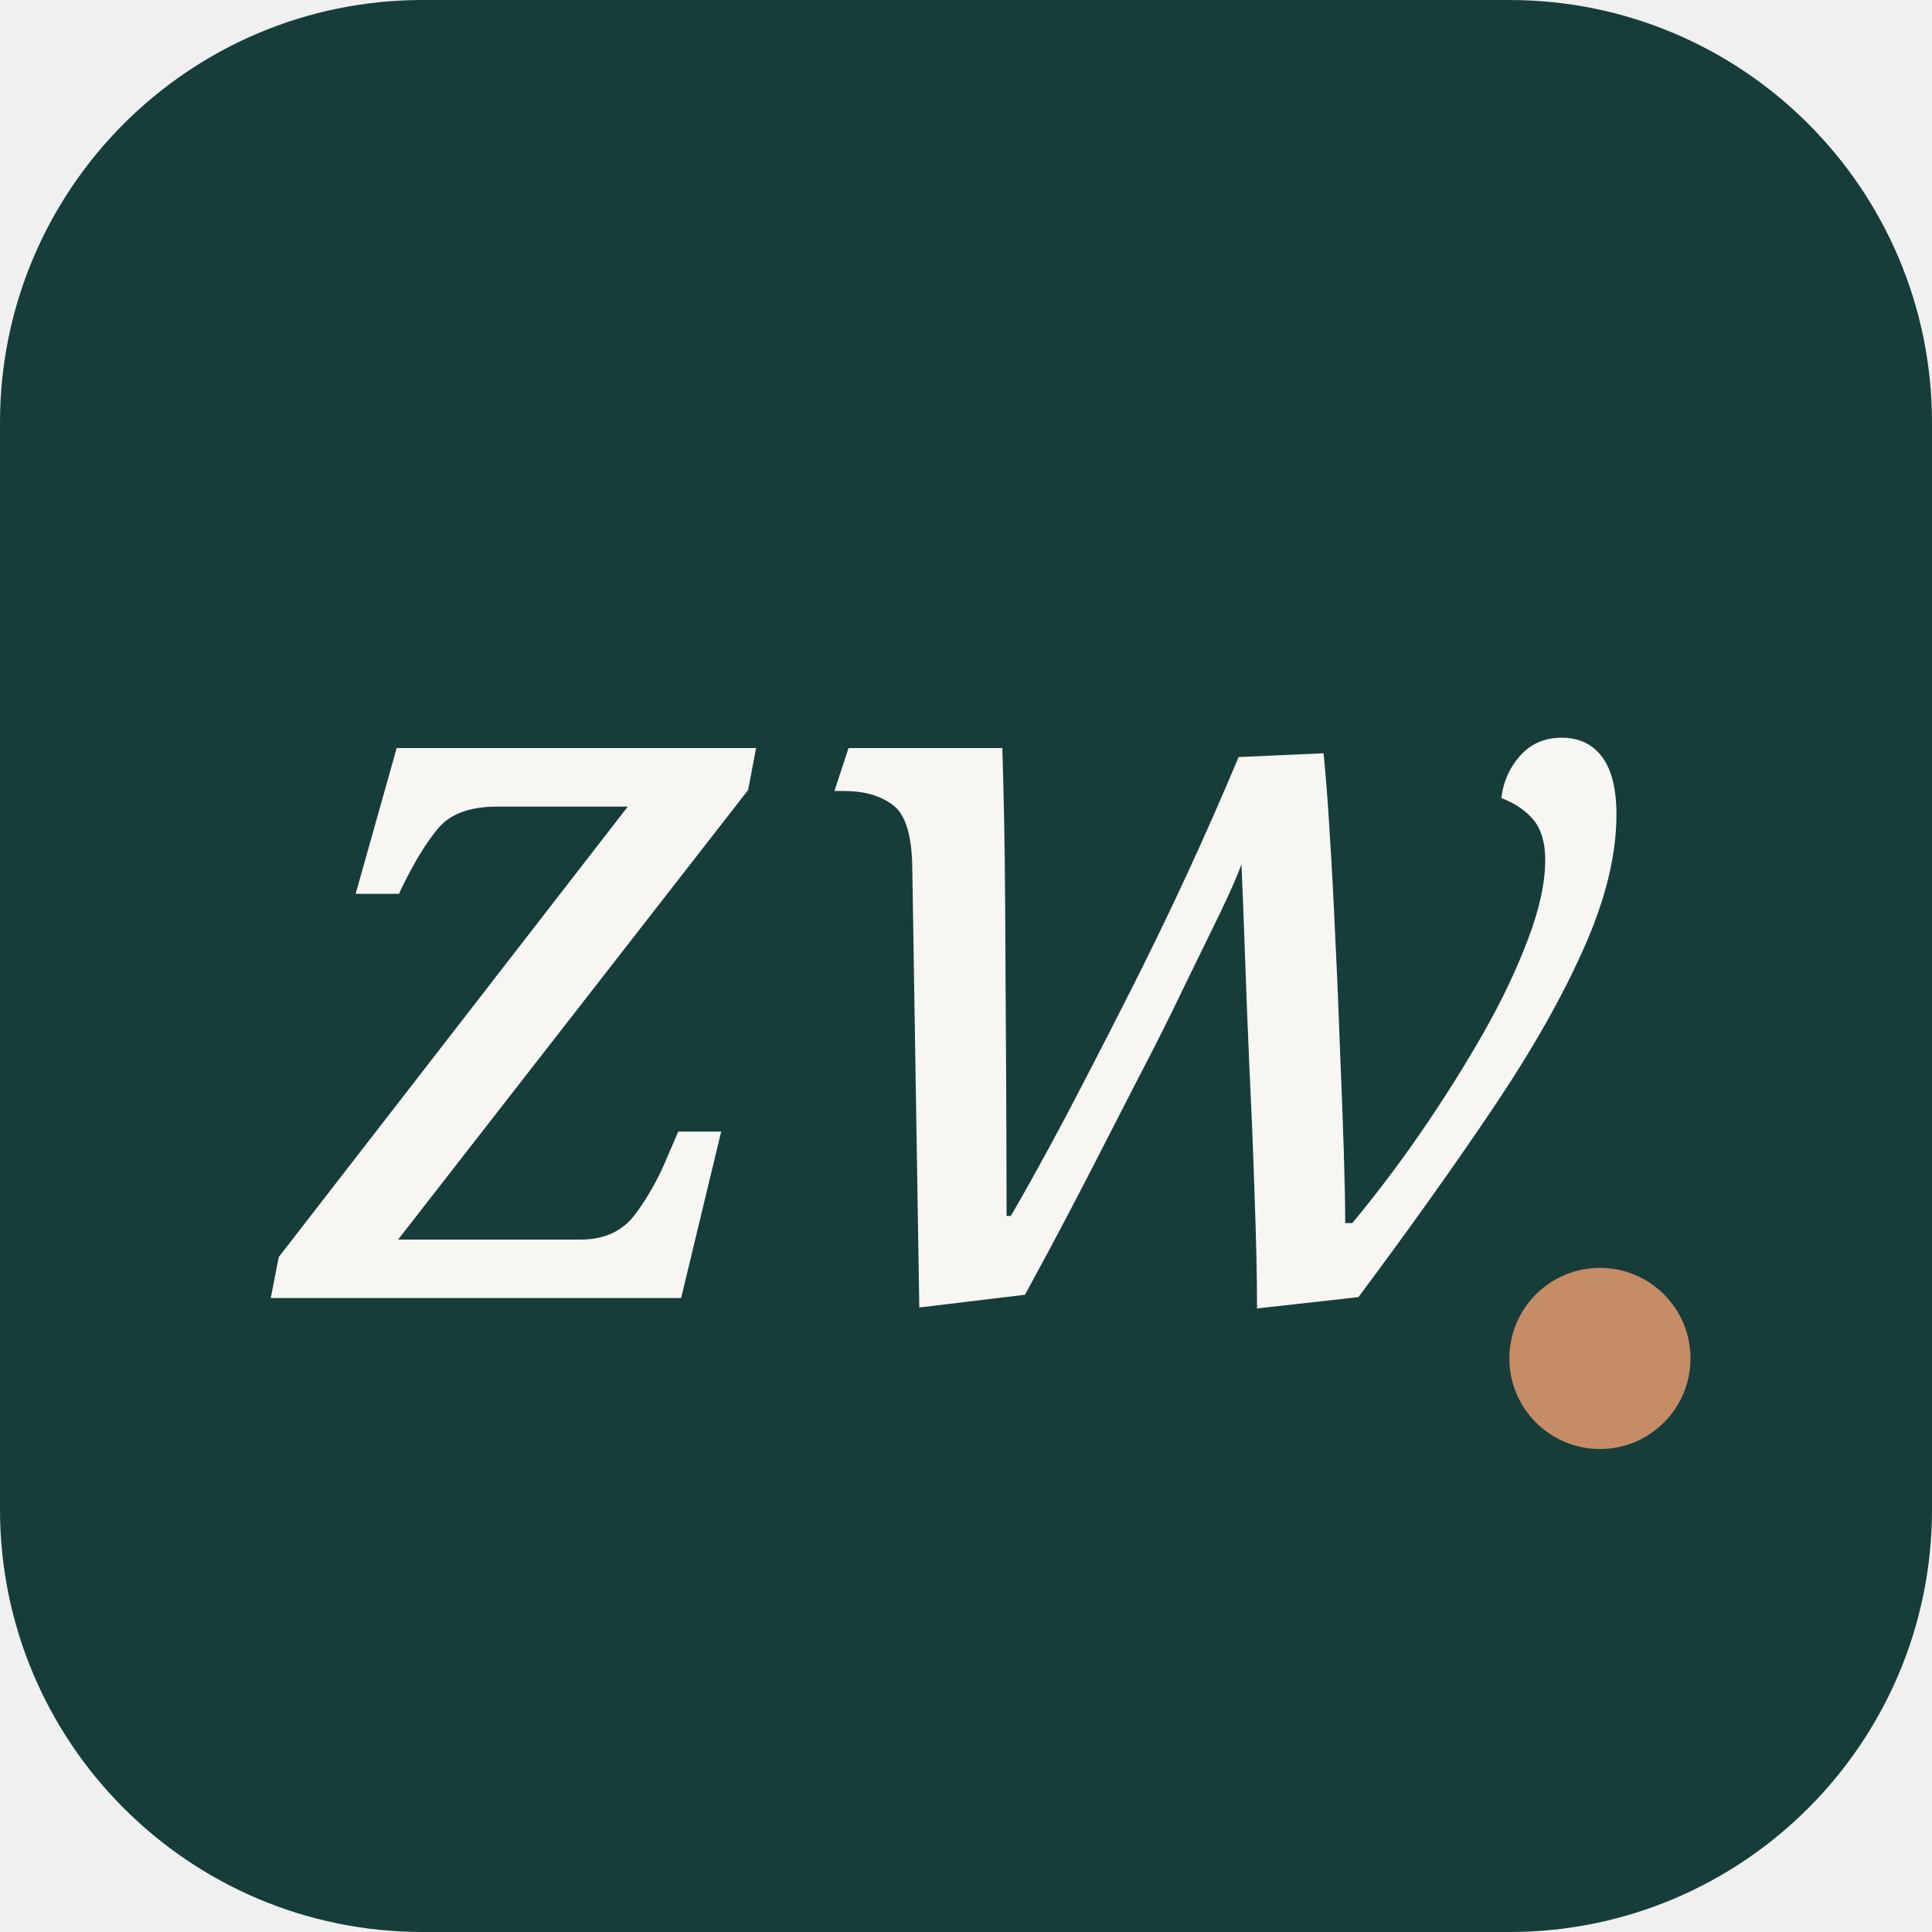
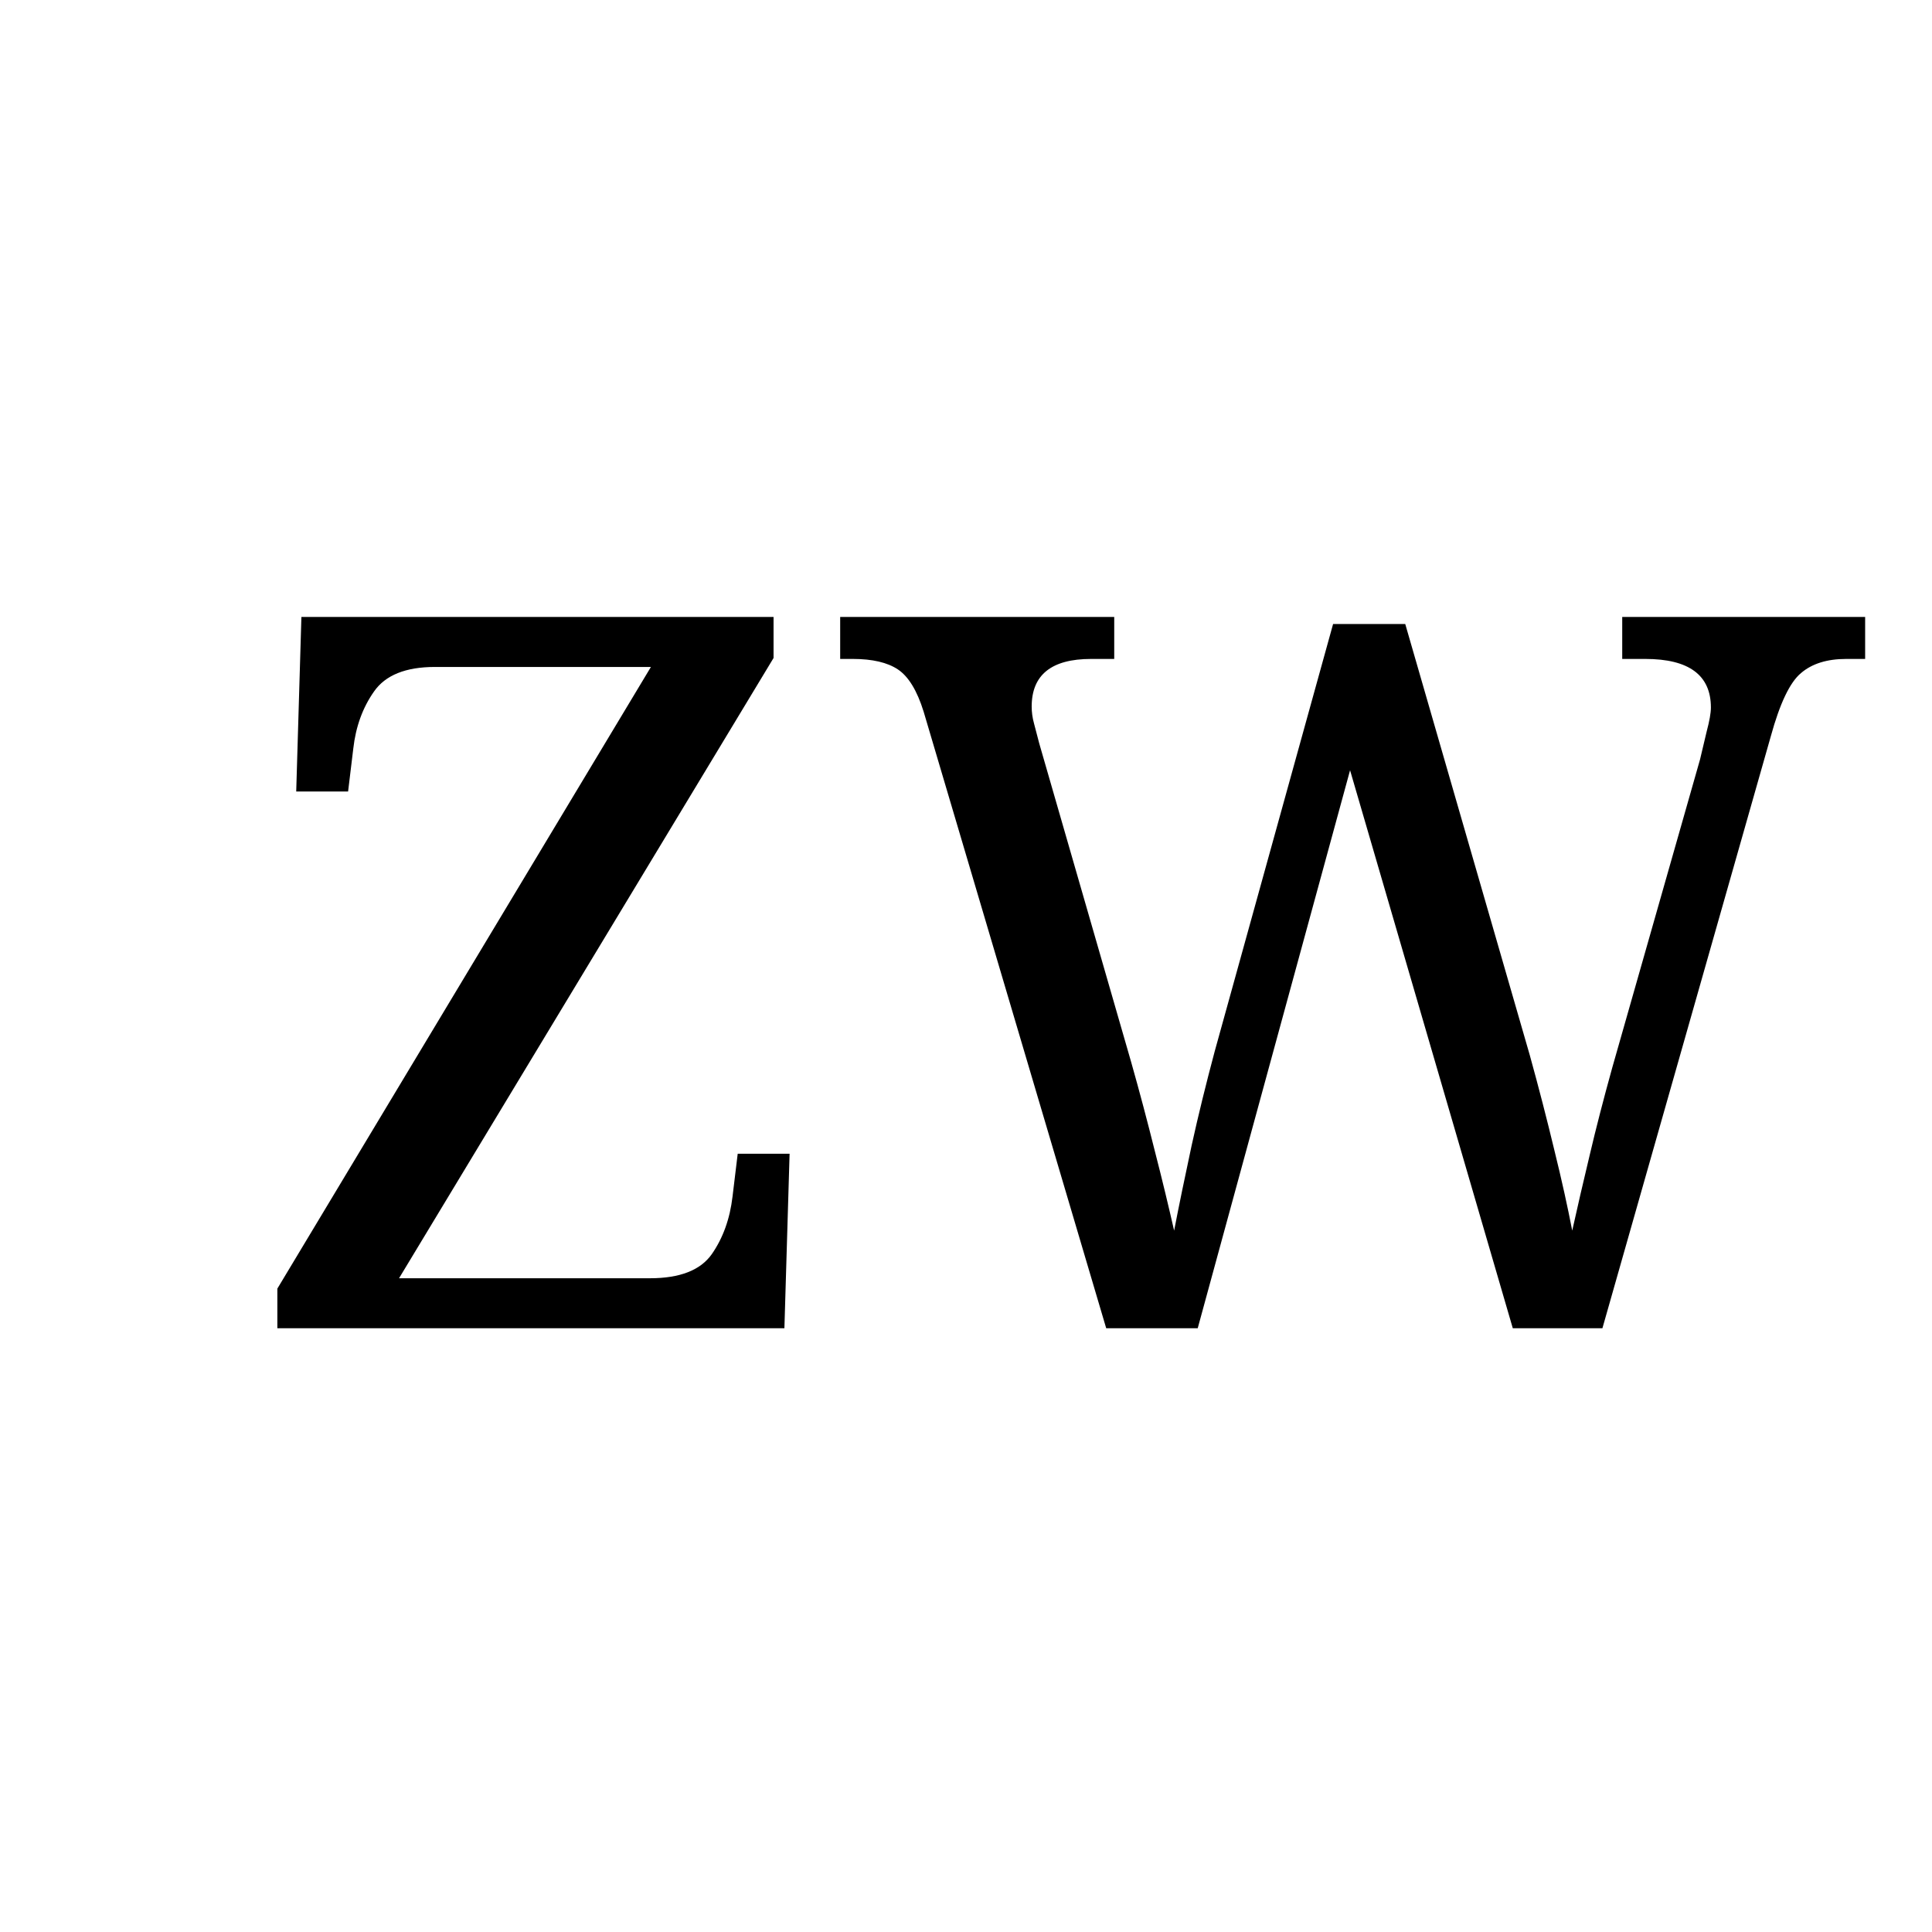
<svg xmlns="http://www.w3.org/2000/svg" viewBox="0 0 64 64">
-   <rect width="64" height="64" rx="14" fill="#173d3b" />
-   <text x="9" y="43" font-family="Georgia,serif" font-style="italic" font-size="34" fill="#f7f6f2">zw</text>
-   <circle cx="53" cy="45" r="3" fill="#c58c66" />
+   <rect width="64" height="64" fill="#fff" />
+   <text x="8" y="44" font-family="Georgia,serif" font-size="33" fill="#000">ZW</text>
</svg>
